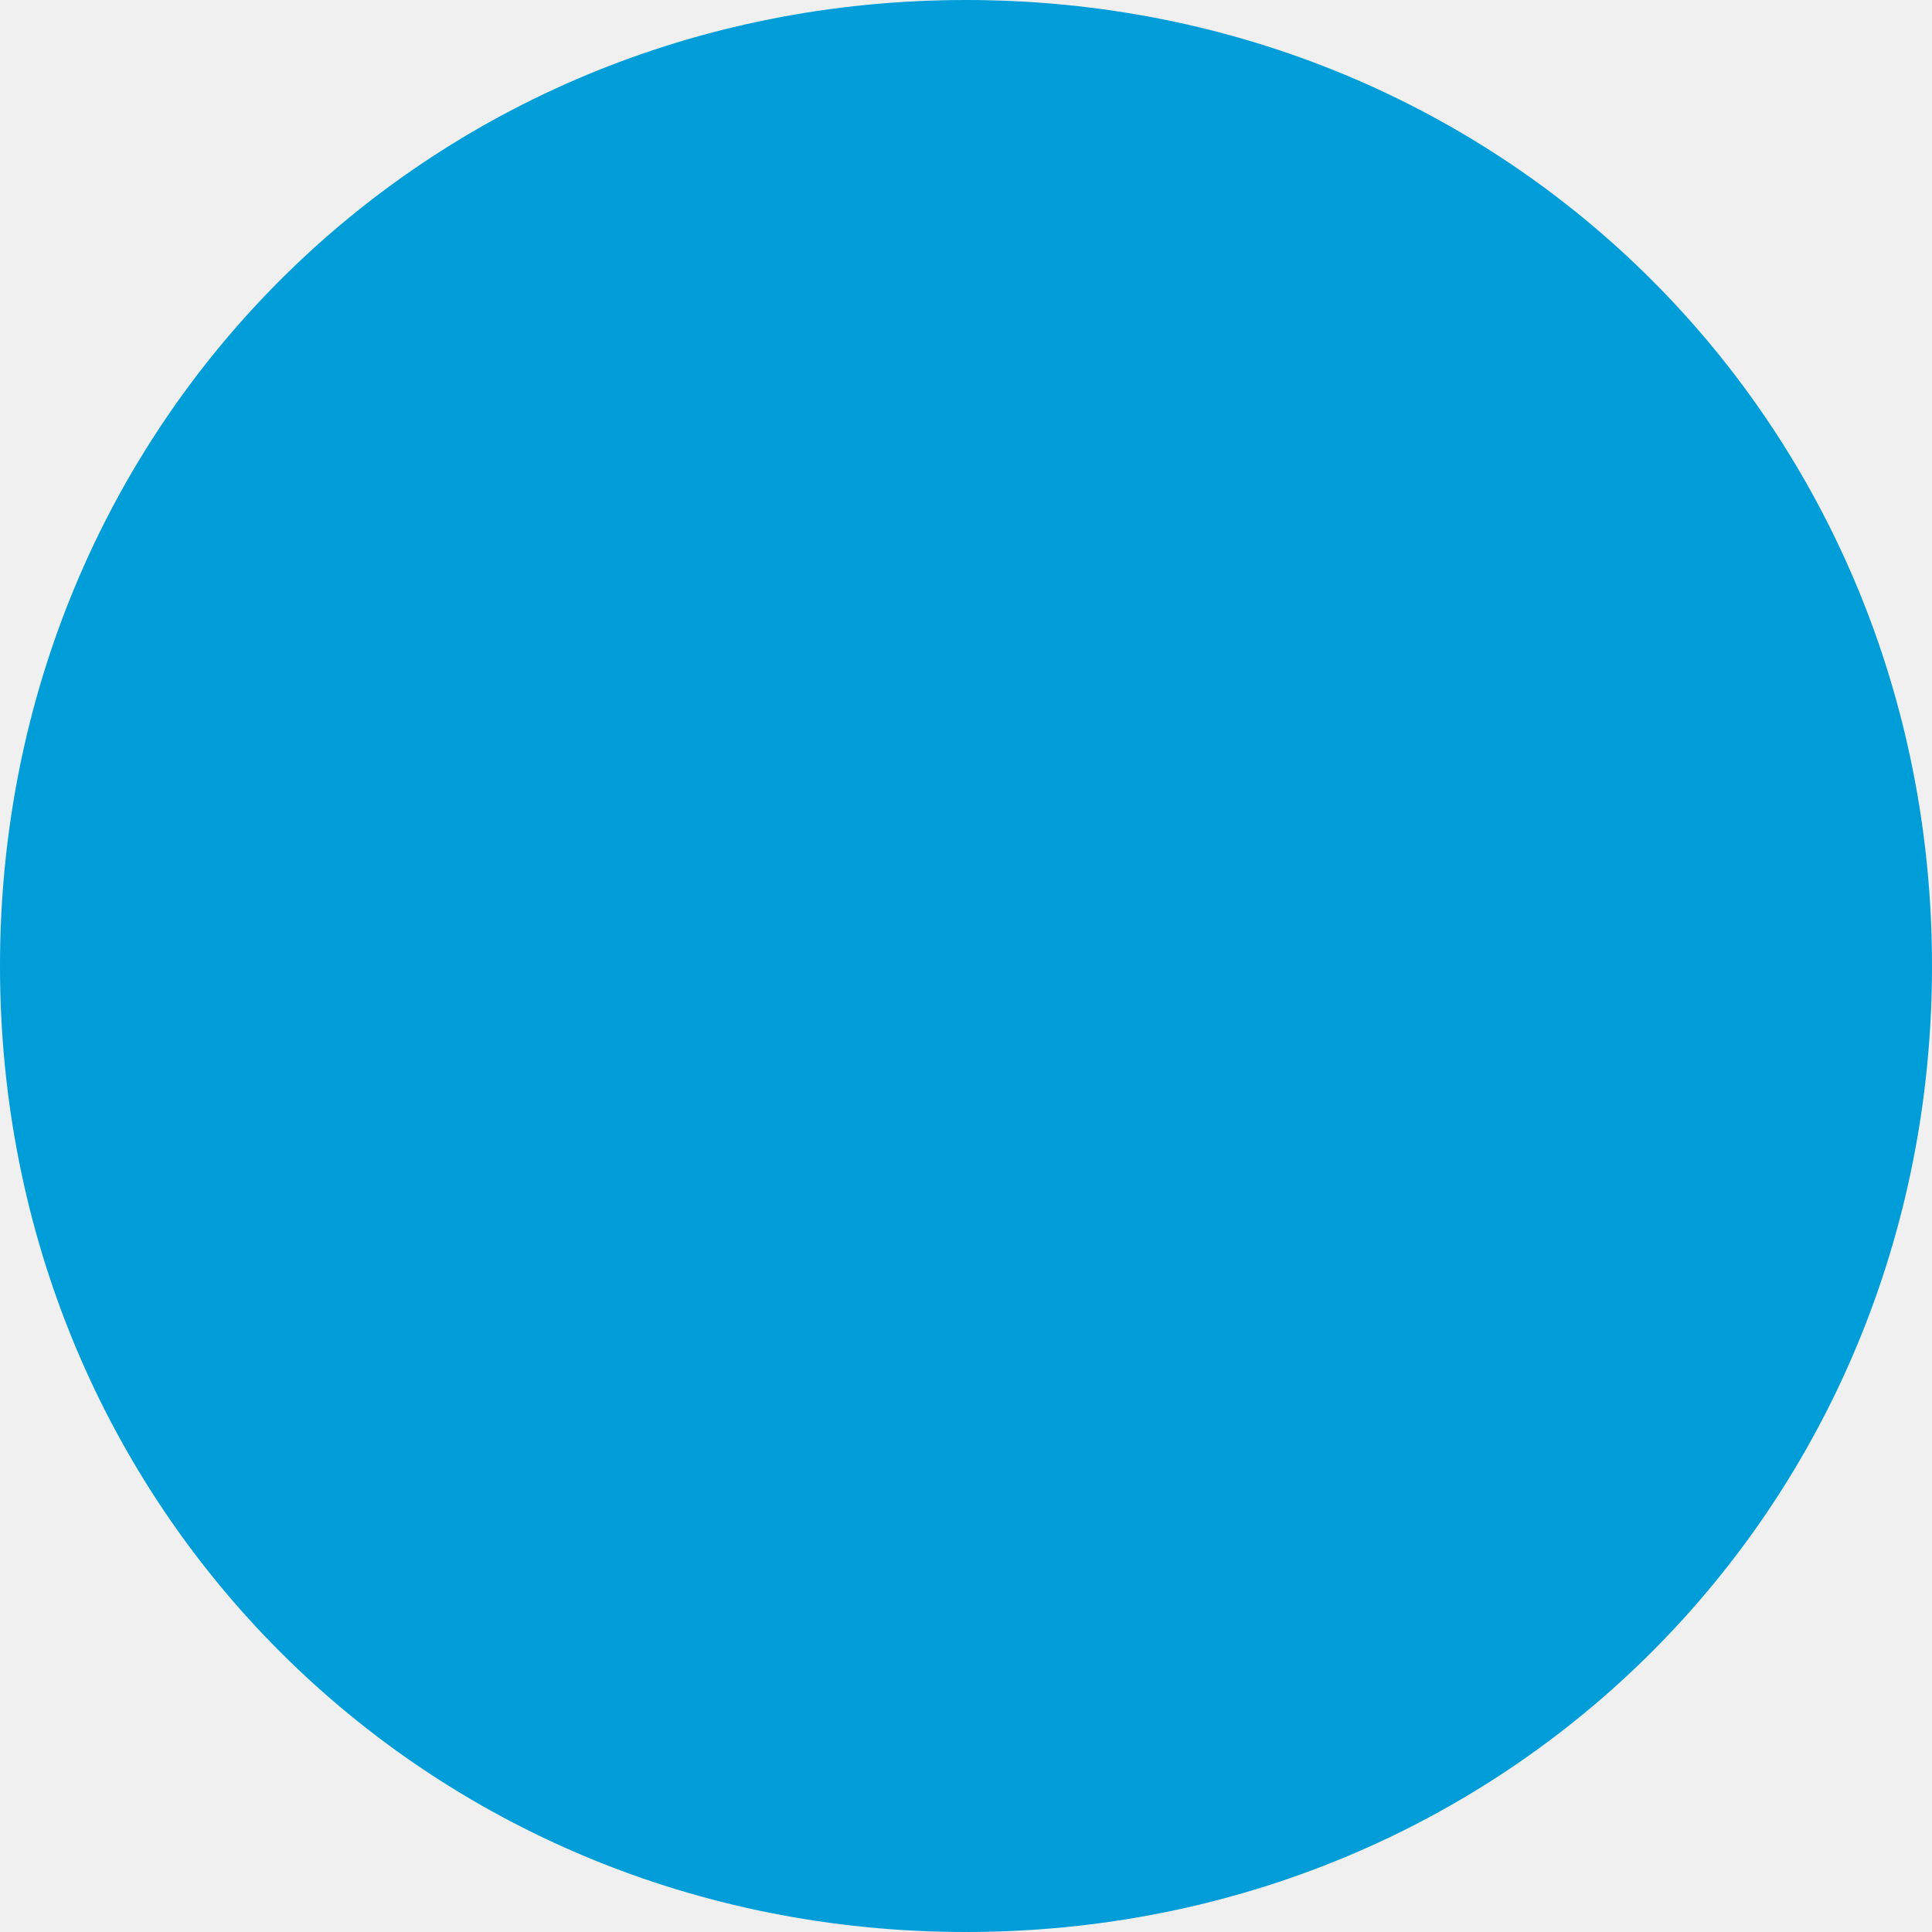
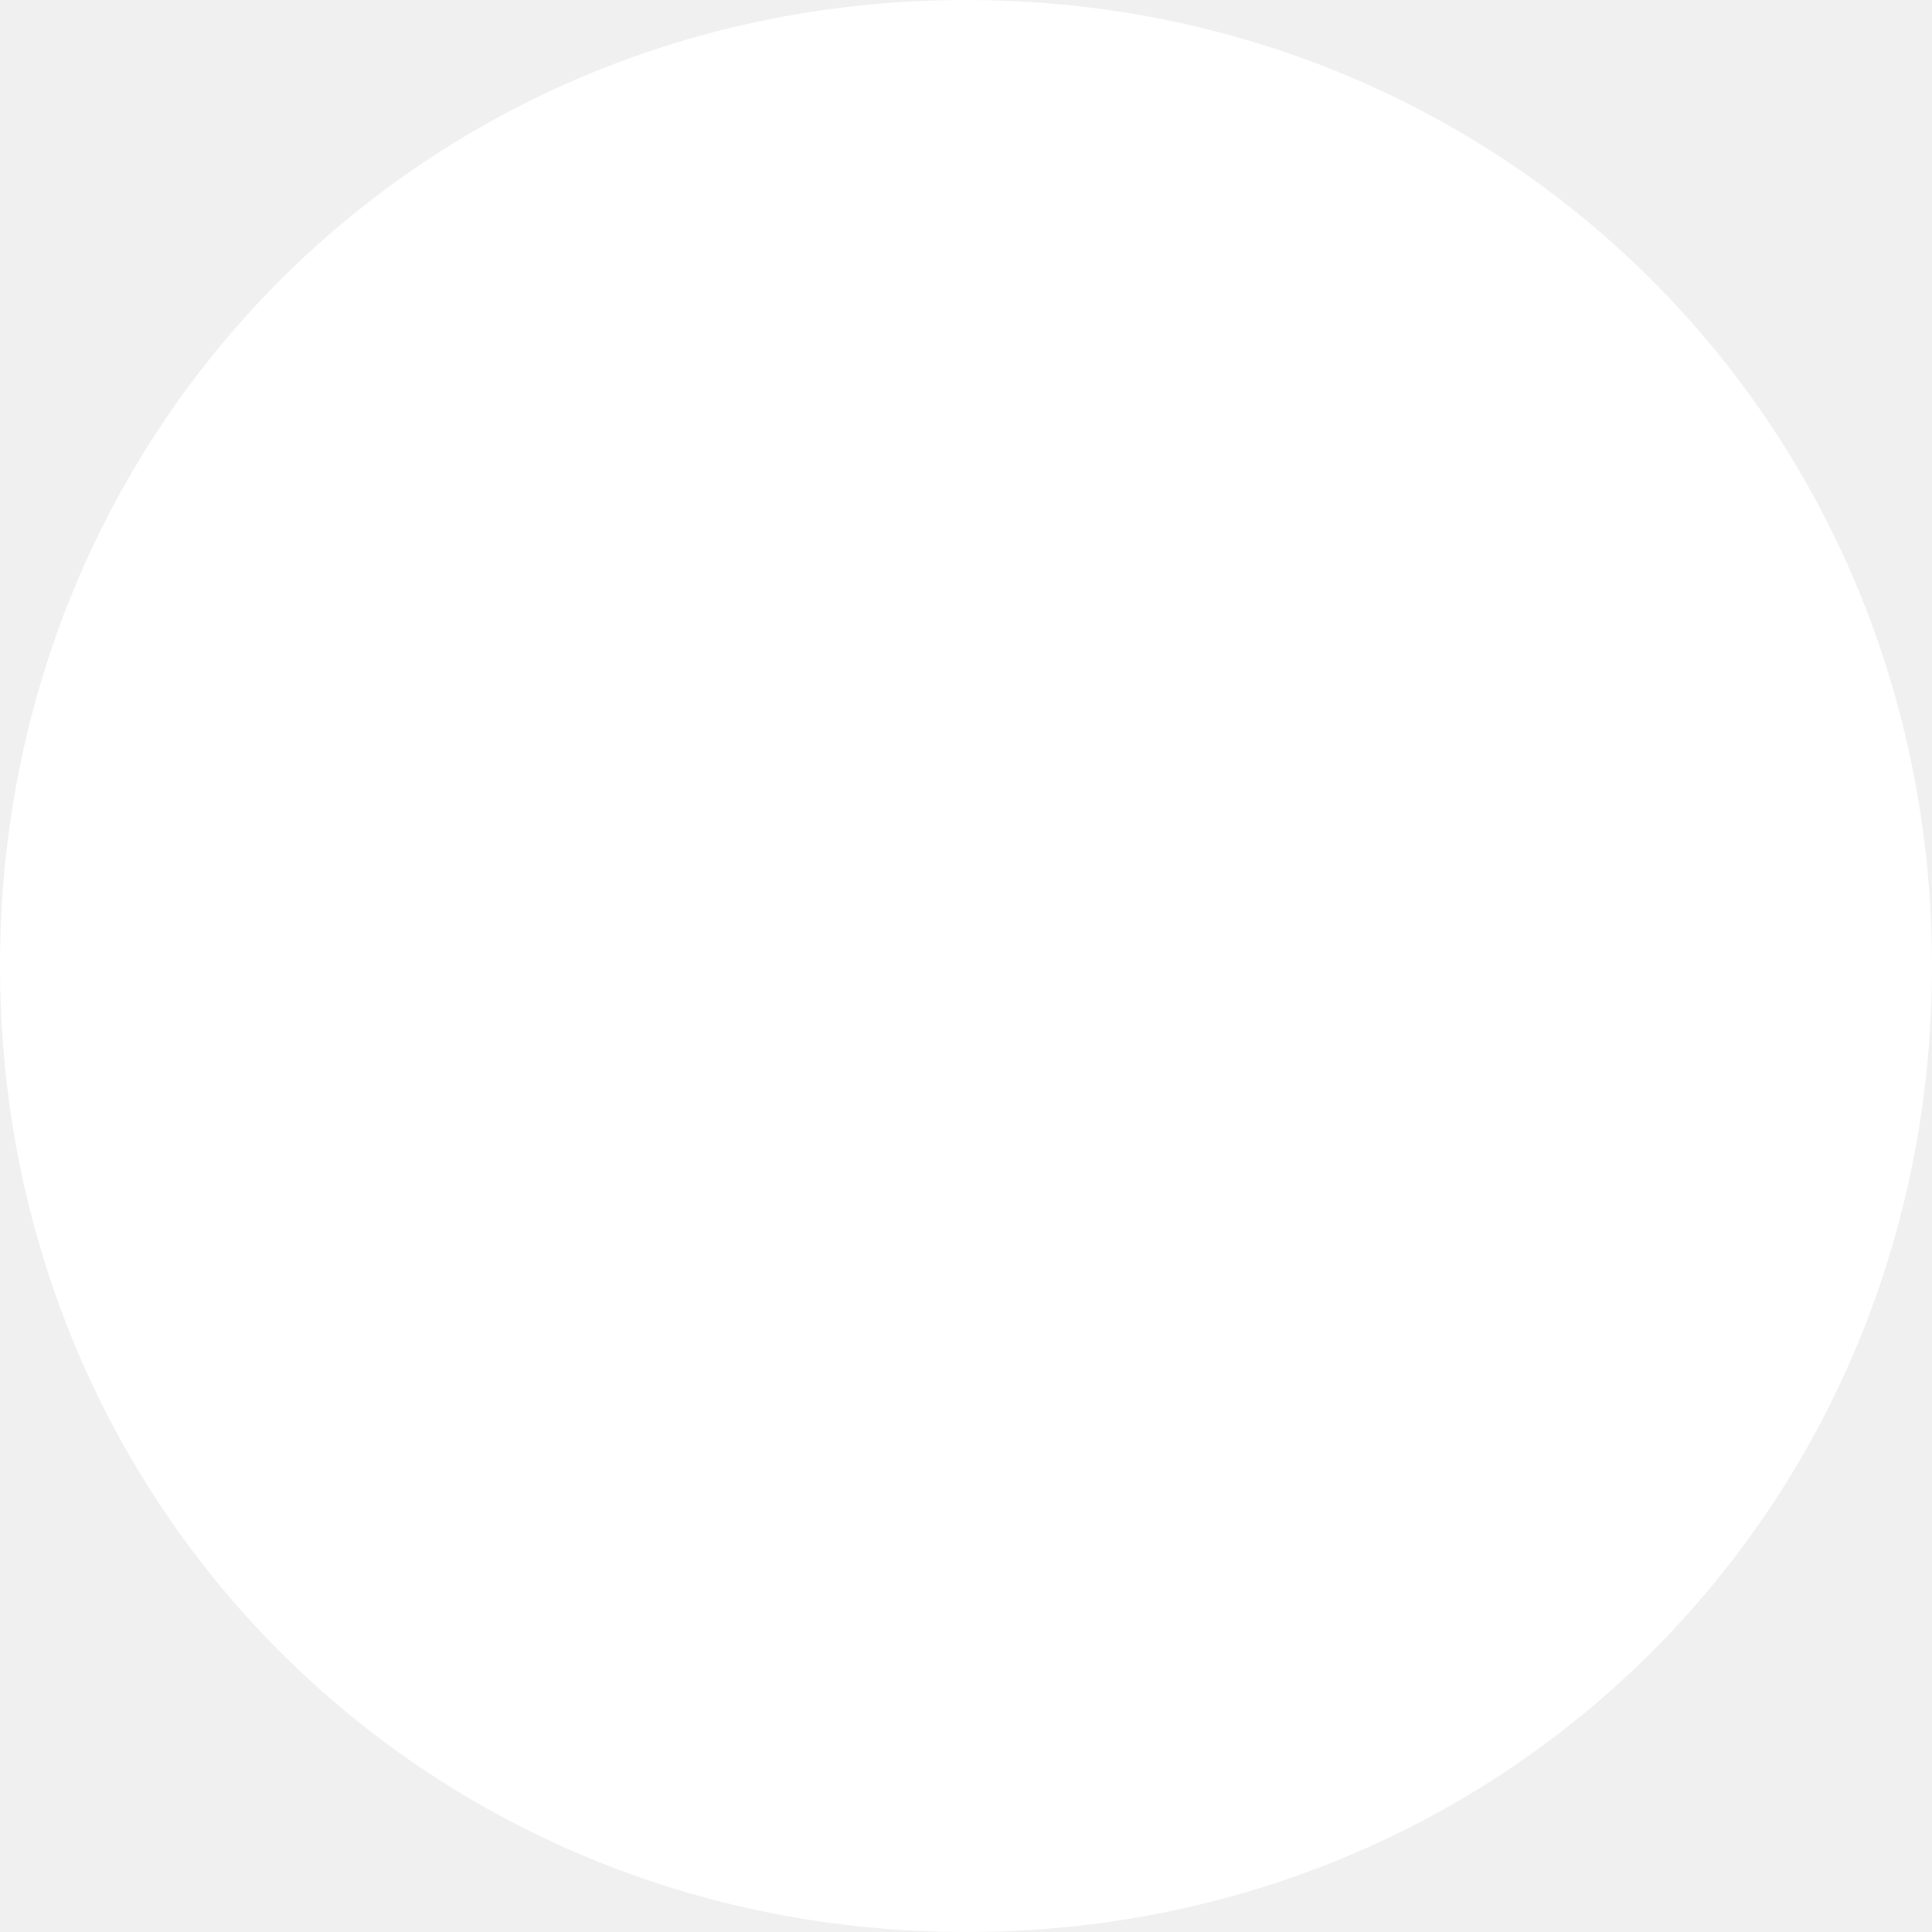
<svg xmlns="http://www.w3.org/2000/svg" version="1.1" width="25px" height="25px">
-   <g transform="matrix(1 0 0 1 -506 -1335 )">
-     <path d="M 518.5 1335  C 525.5 1335  531 1340.5  531 1347.5  C 531 1354.5  525.5 1360  518.5 1360  C 511.5 1360  506 1354.5  506 1347.5  C 506 1340.5  511.5 1335  518.5 1335  Z " fill-rule="nonzero" fill="#009dd9" stroke="none" />
+   <g transform="matrix(1 0 0 1 -720 -1158 )">
+     <path d="M 732.5 1158  C 739.5 1158  745 1163.5  745 1170.5  C 745 1177.5  739.5 1183  732.5 1183  C 725.5 1183  720 1177.5  720 1170.5  C 720 1163.5  725.5 1158  732.5 1158  Z " fill-rule="nonzero" fill="#ffffff" stroke="none" />
  </g>
</svg>
